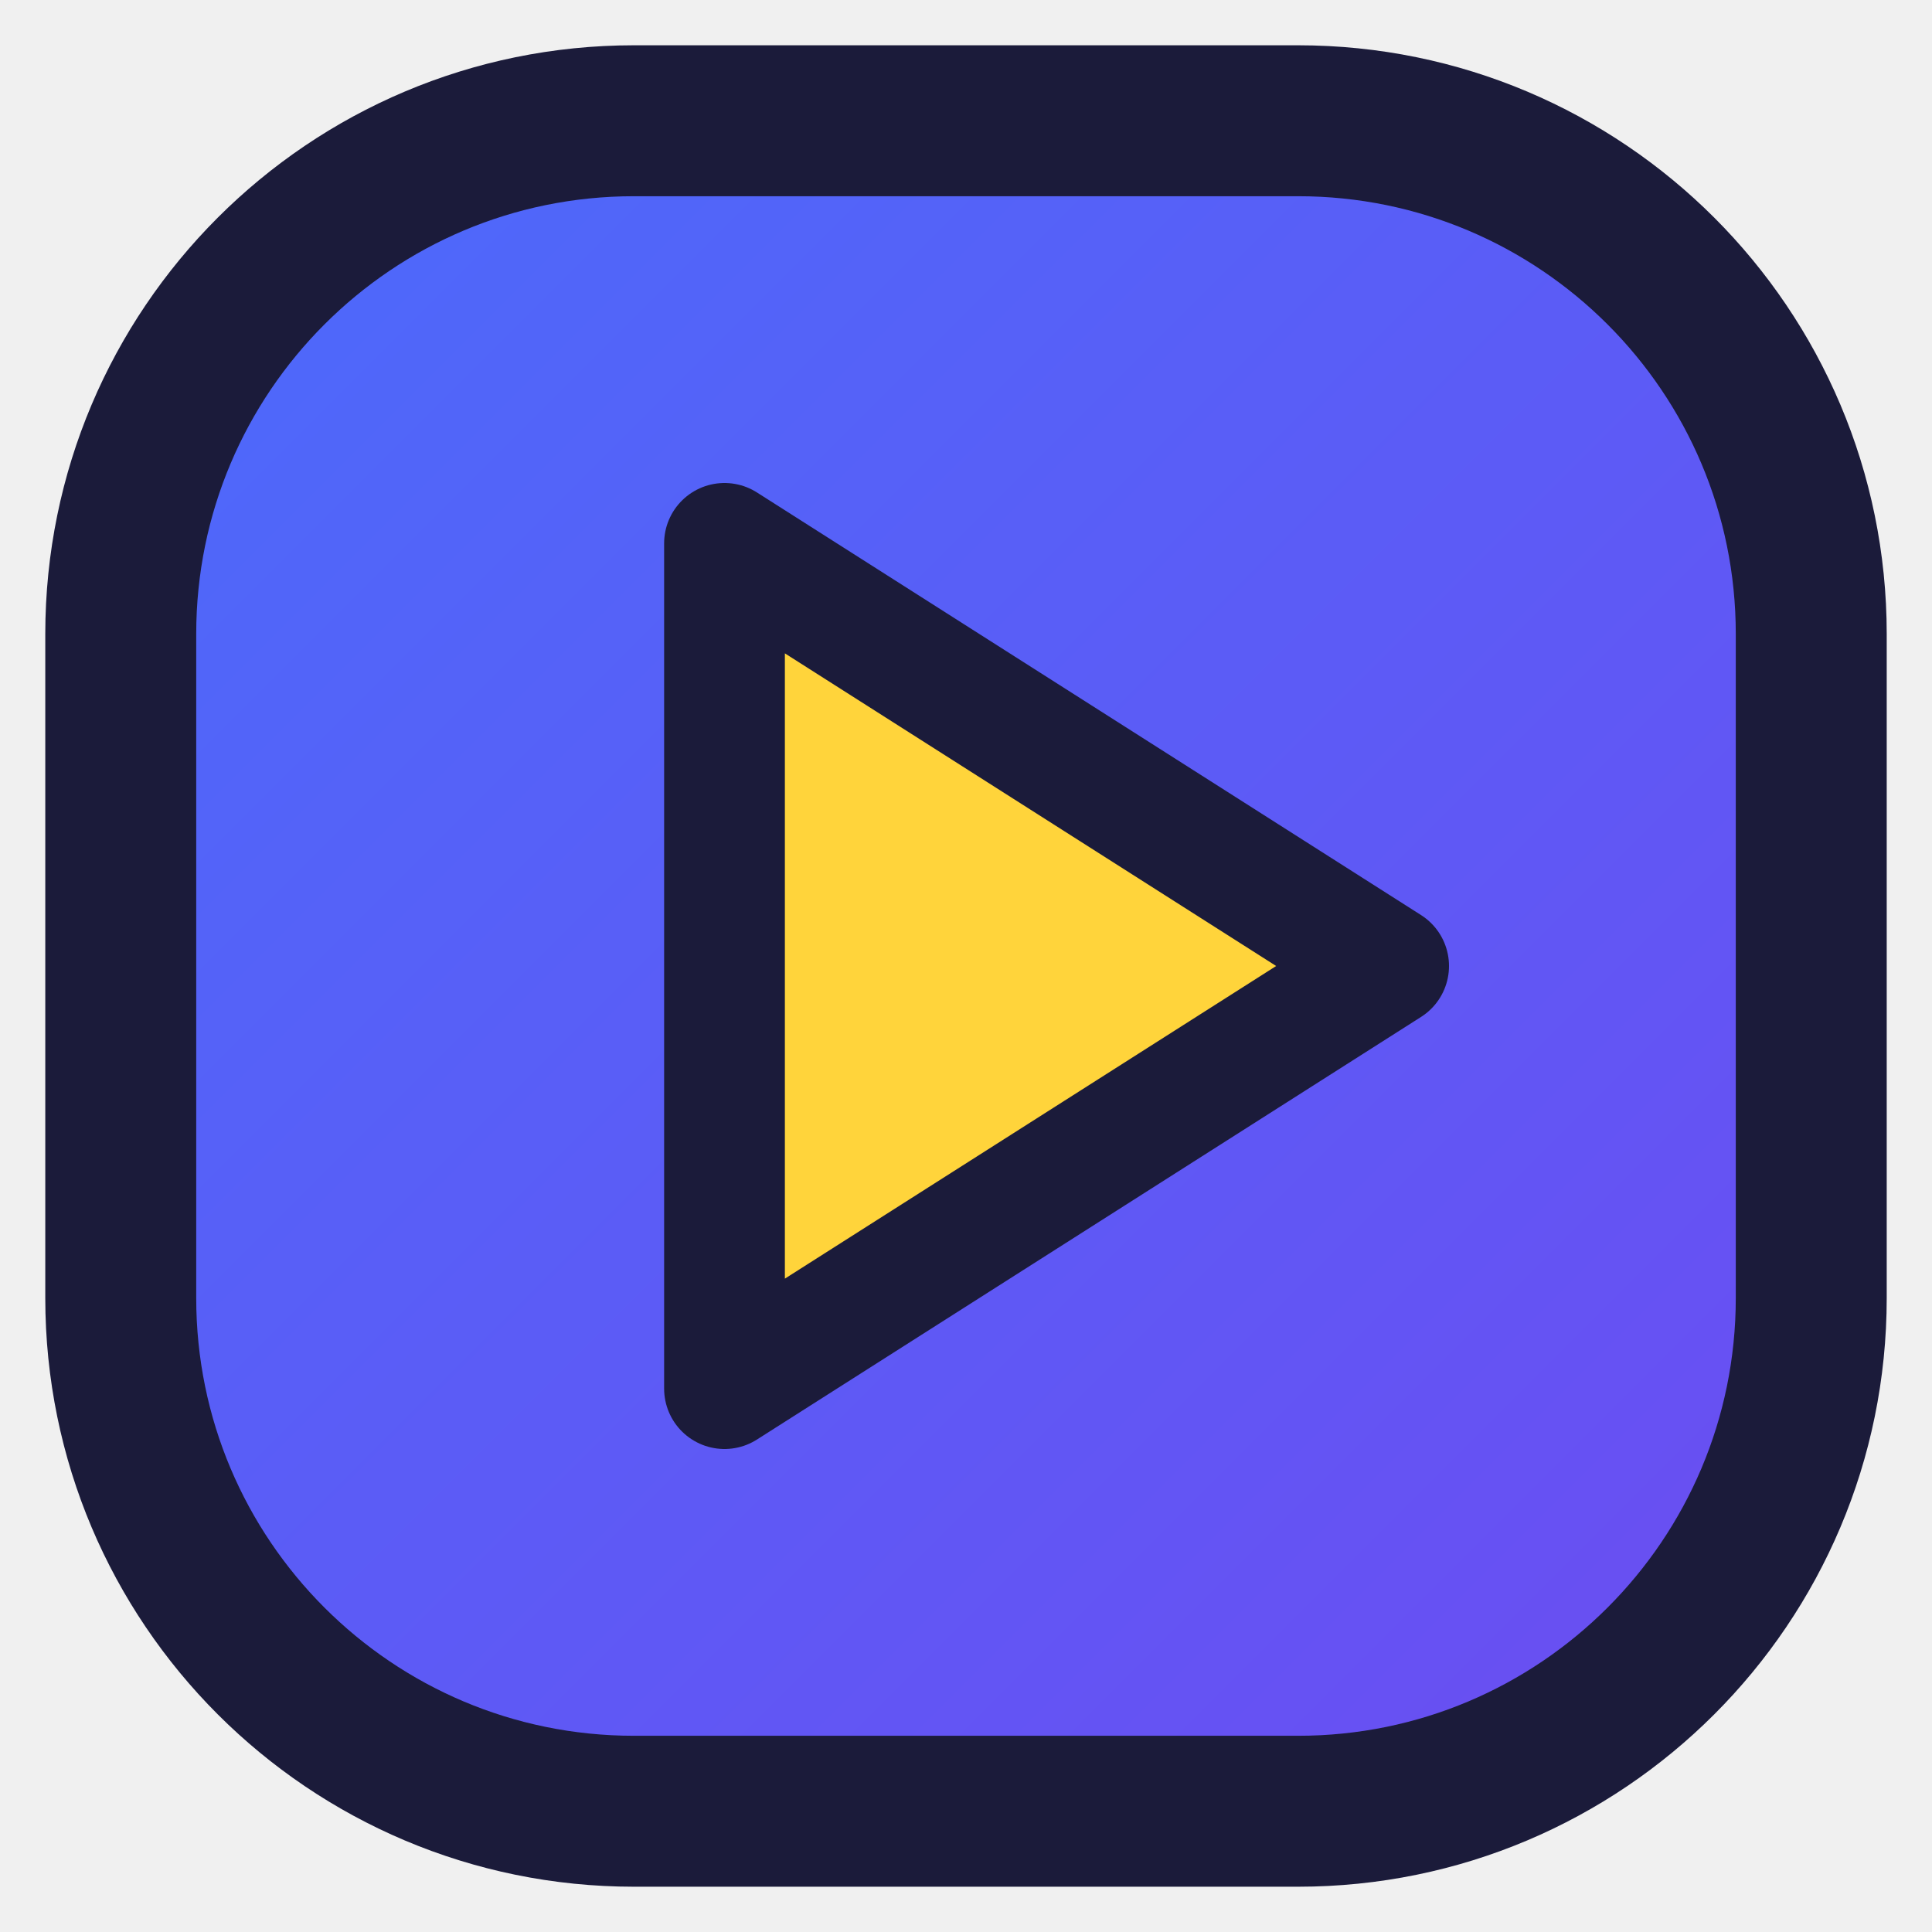
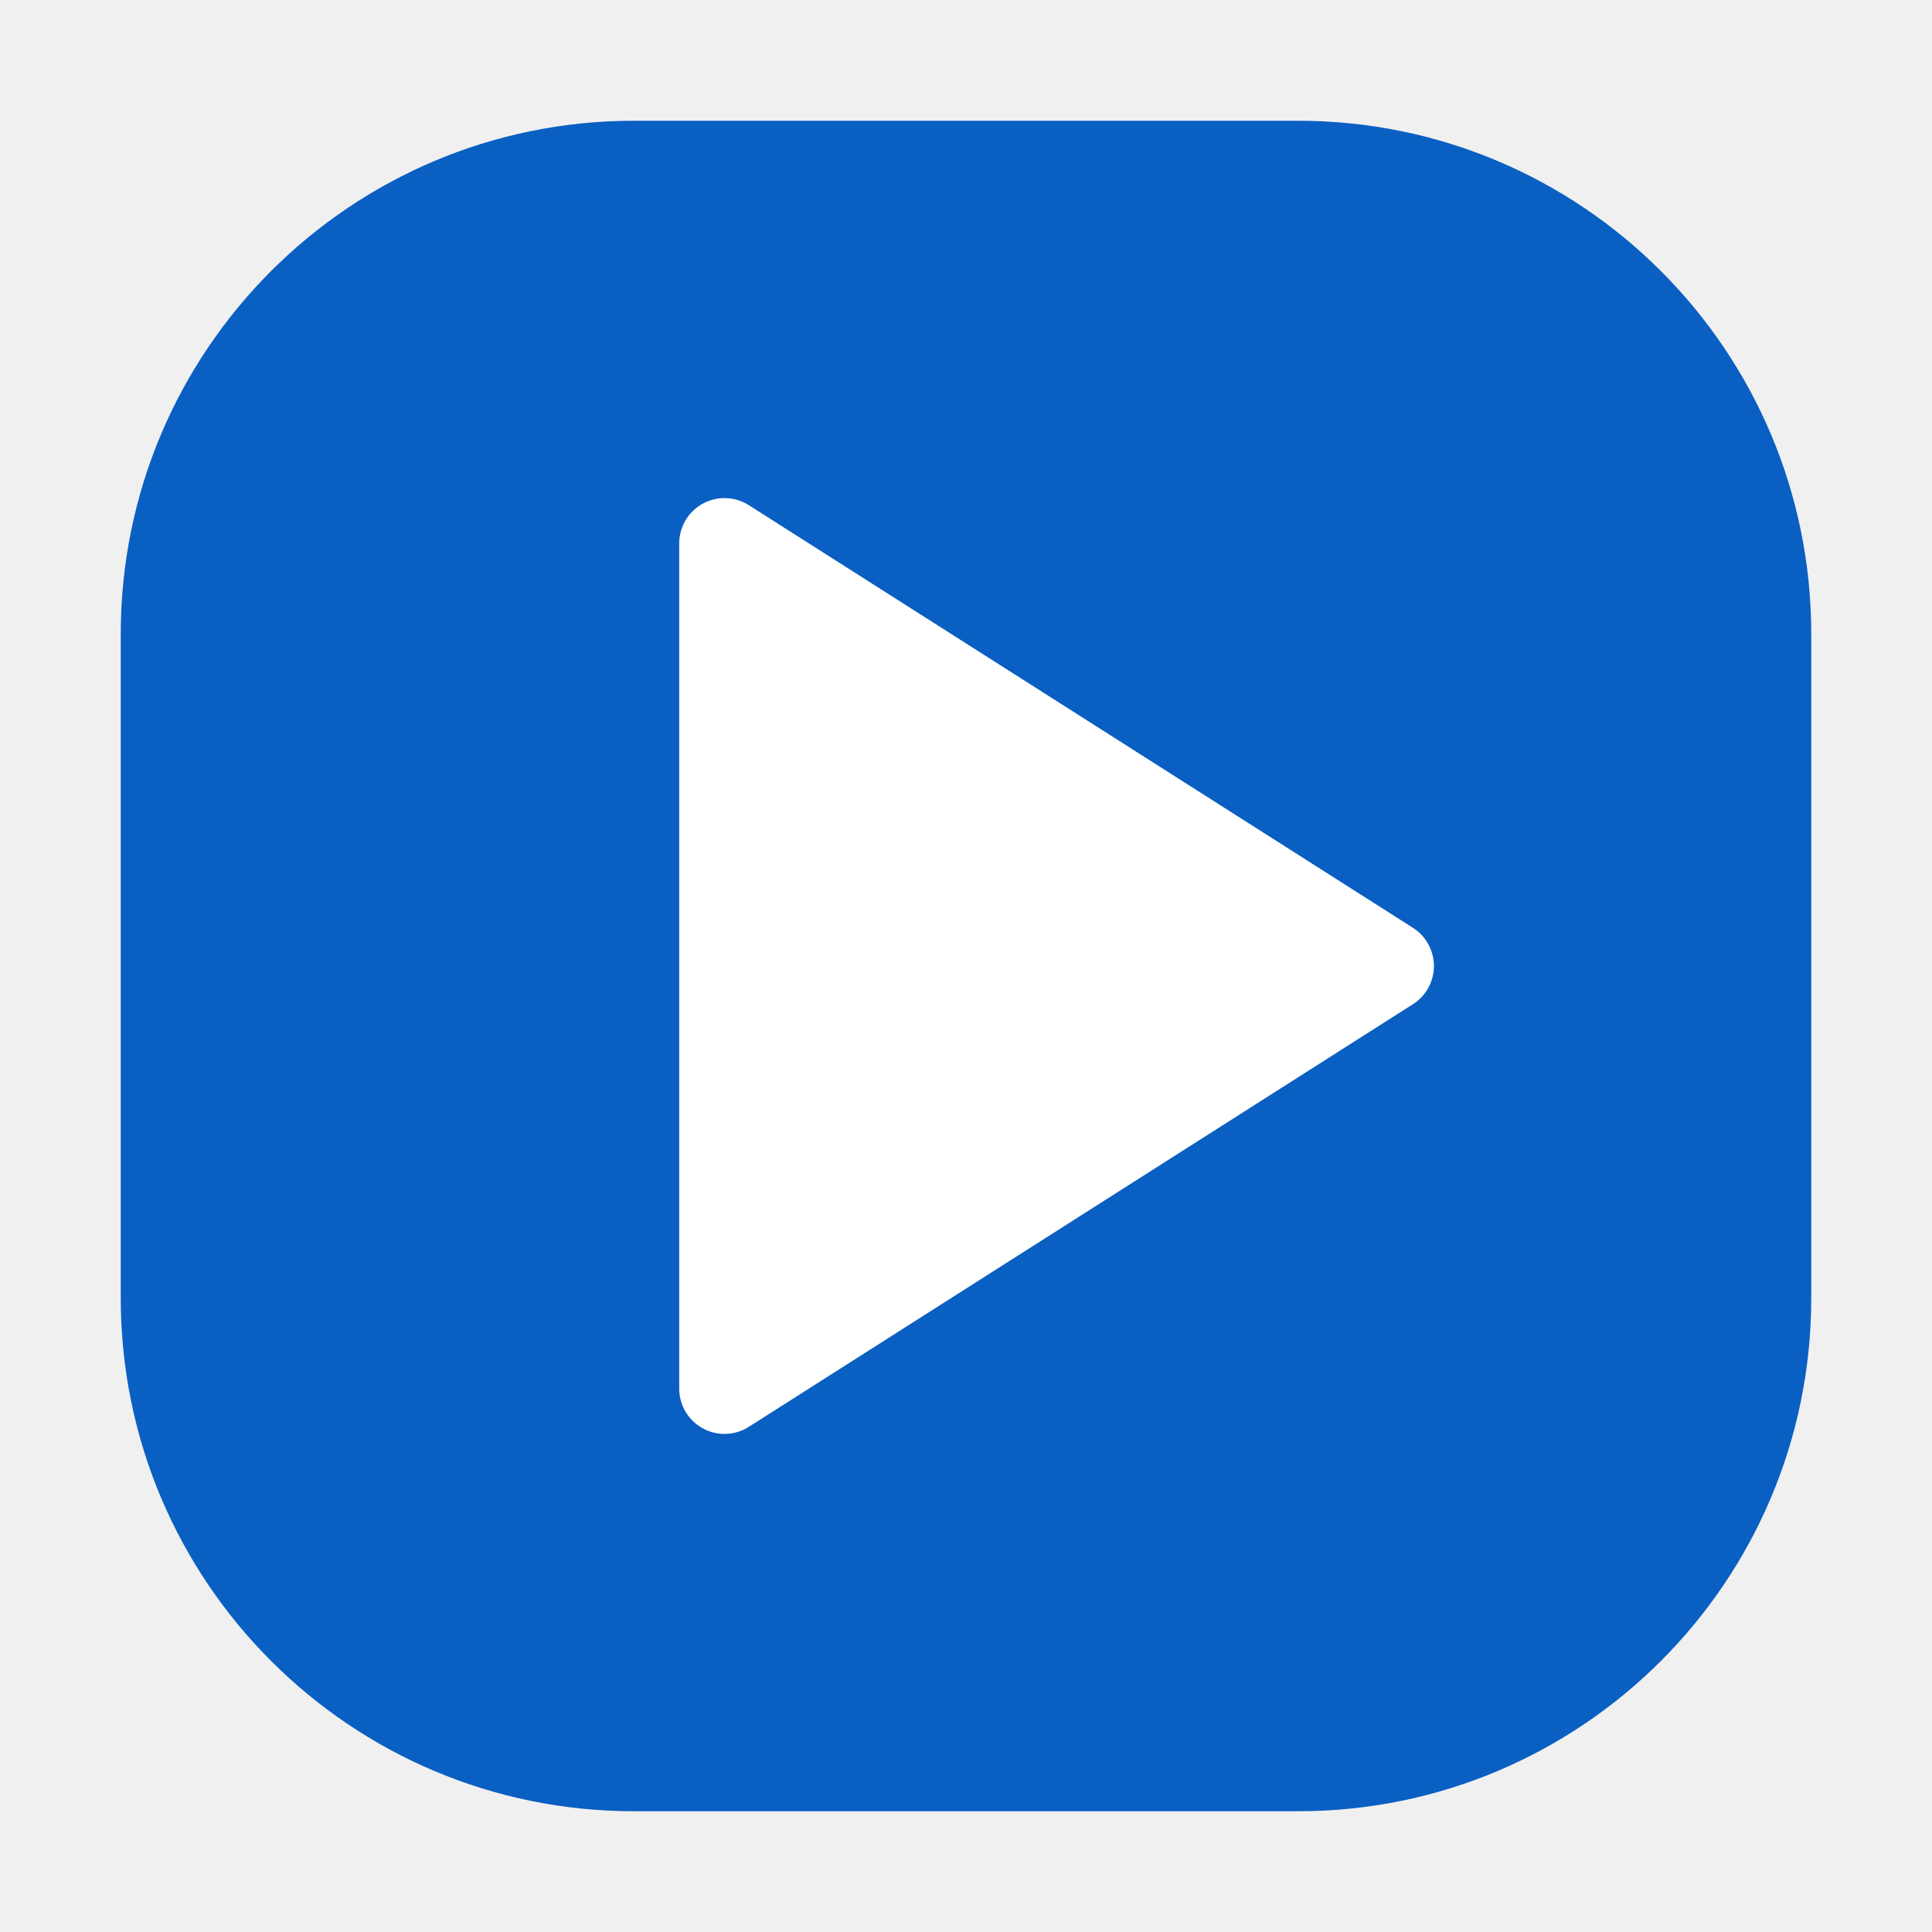
<svg xmlns="http://www.w3.org/2000/svg" viewBox="0 0 64 64">
-   <defs>
-     <linearGradient id="g" x1="0" y1="0" x2="1" y2="1">
-       <stop offset="0" stop-color="#4B6BFB" />
-       <stop offset="1" stop-color="#6C4CF1" />
-     </linearGradient>
-   </defs>
-   <rect x="4" y="4" width="56" height="56" rx="17" fill="url(#g)" stroke="#1B1B3A" stroke-width="5" />
-   <path d="M24 18 L46 32 L24 46 Z" fill="#FFD43B" stroke="#1B1B3A" stroke-width="4" stroke-linejoin="round" />
+   <rect x="4" y="4" width="56" height="56" rx="17" fill="#0A5FC2" />
+   <path d="M24 18 L46 32 L24 46 Z" fill="#fff" stroke="#fff" stroke-width="3" stroke-linejoin="round" />
</svg>
